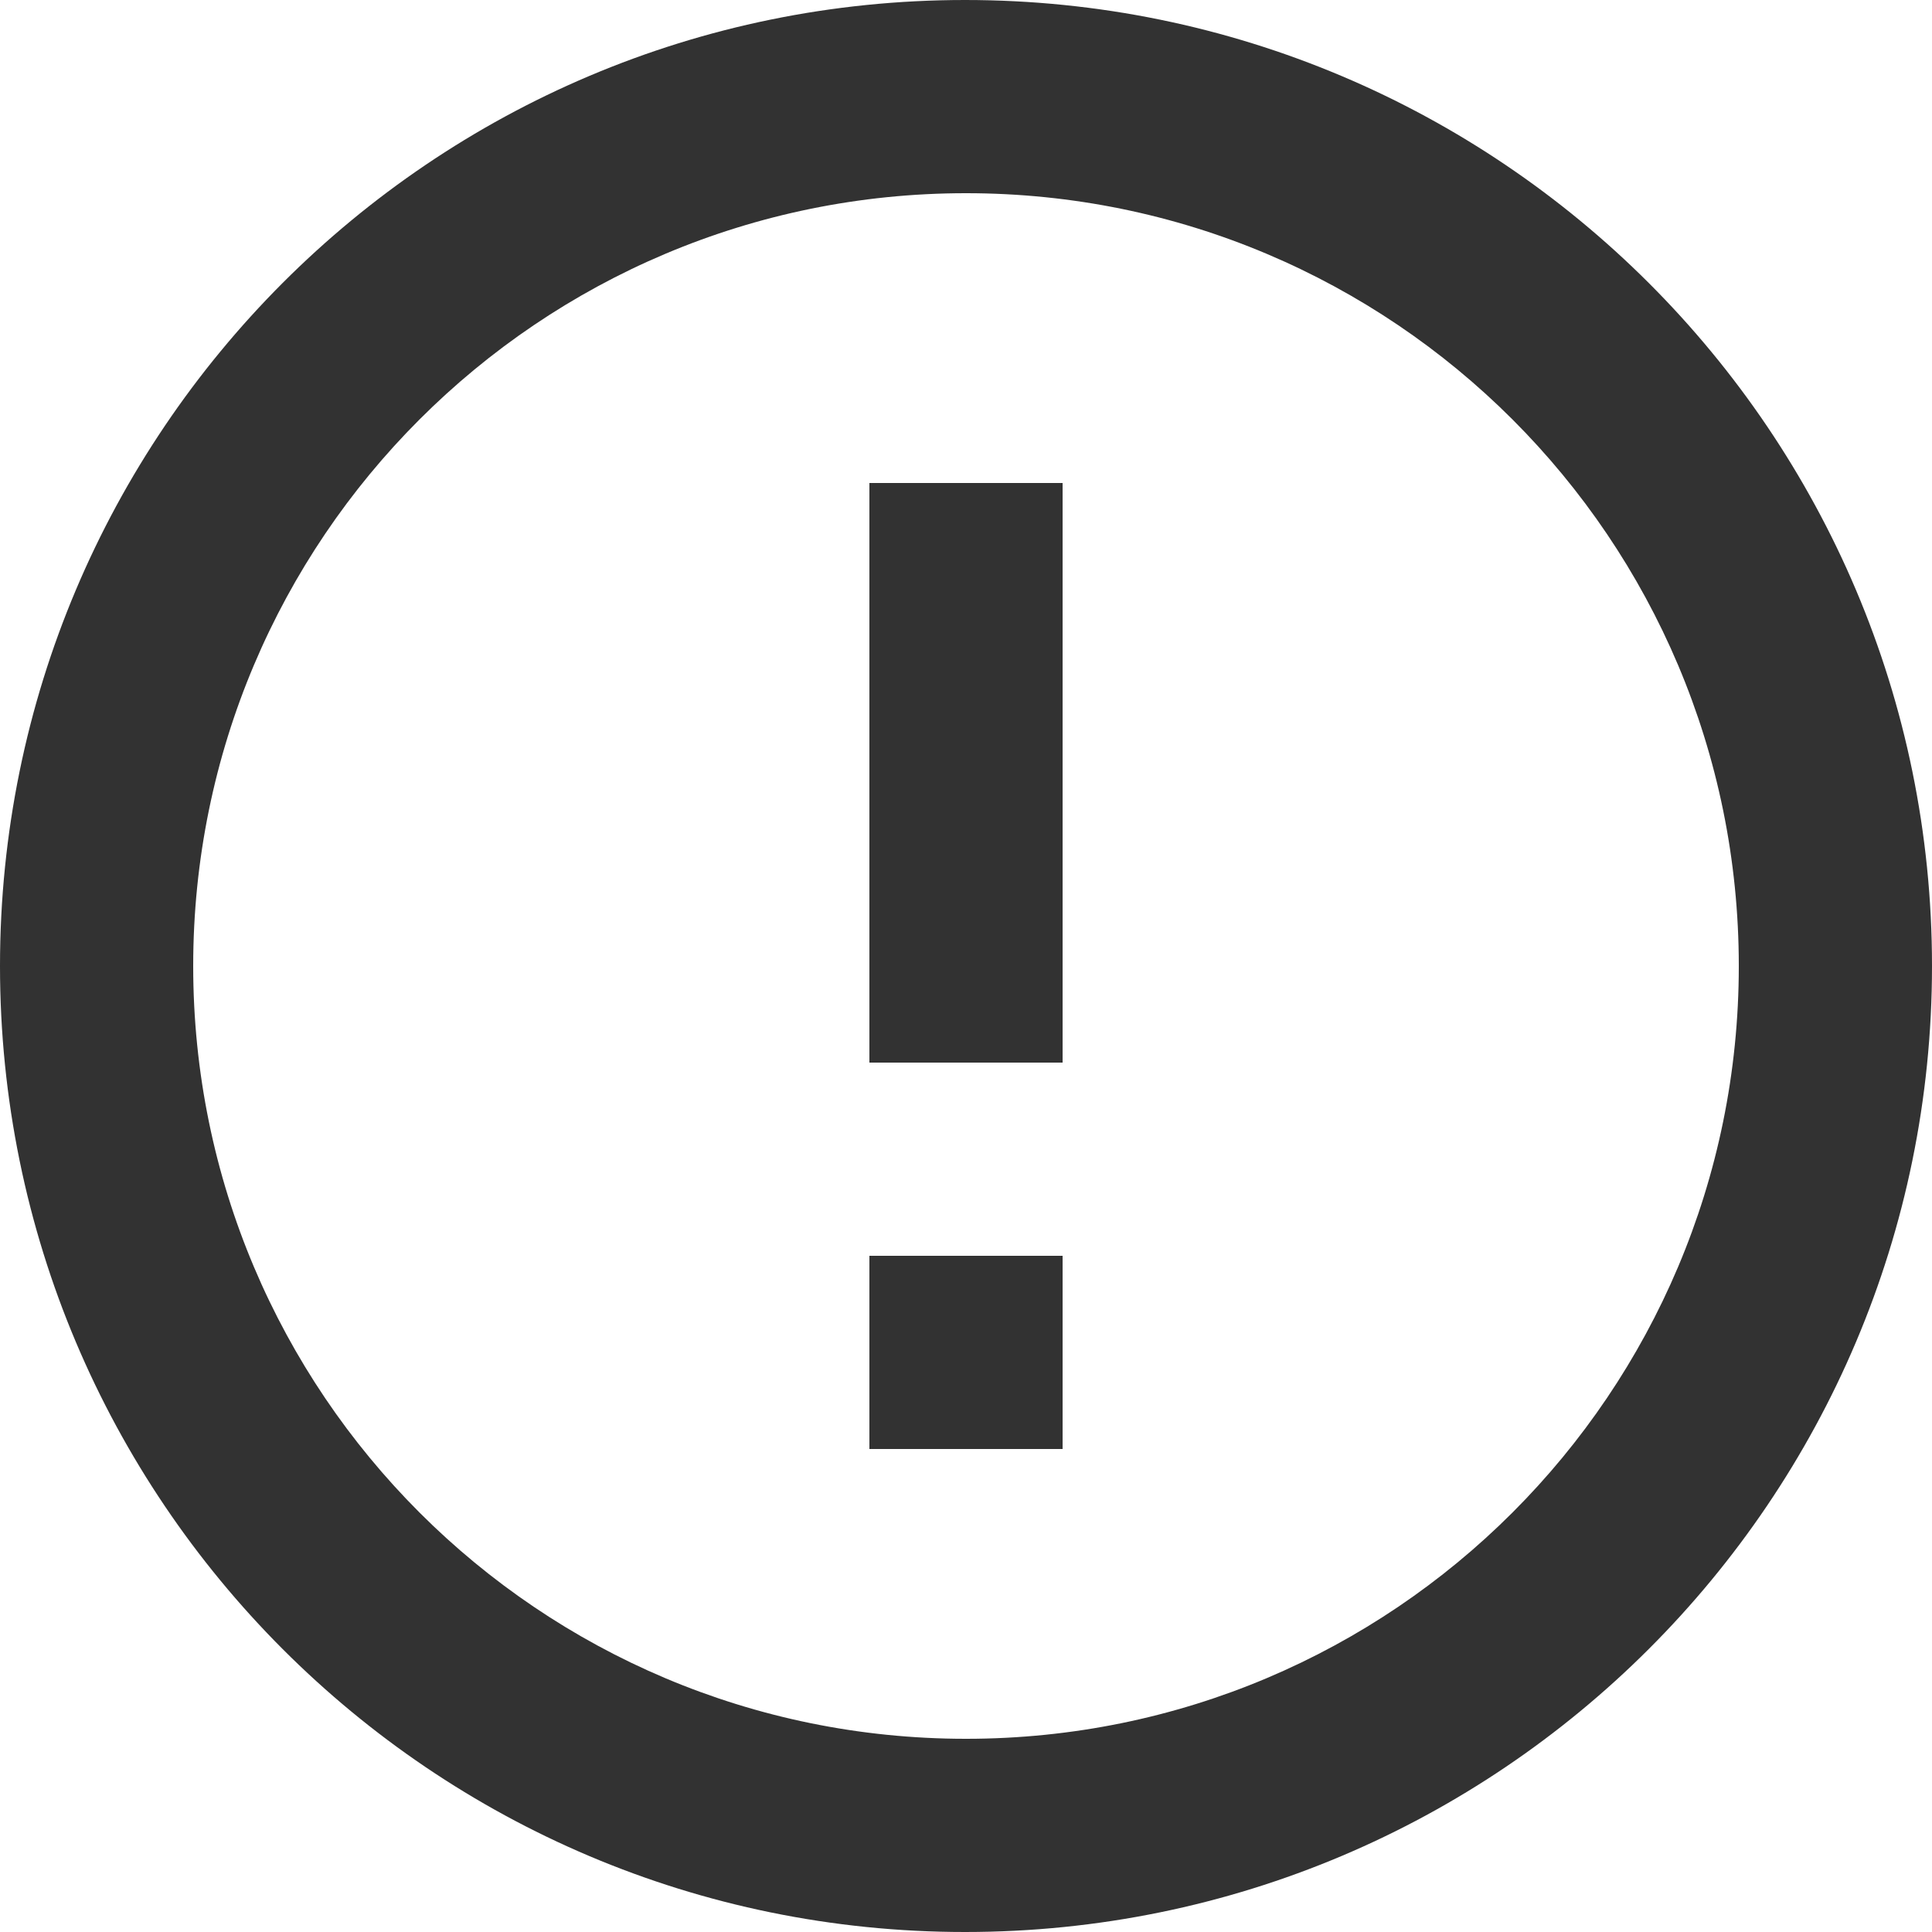
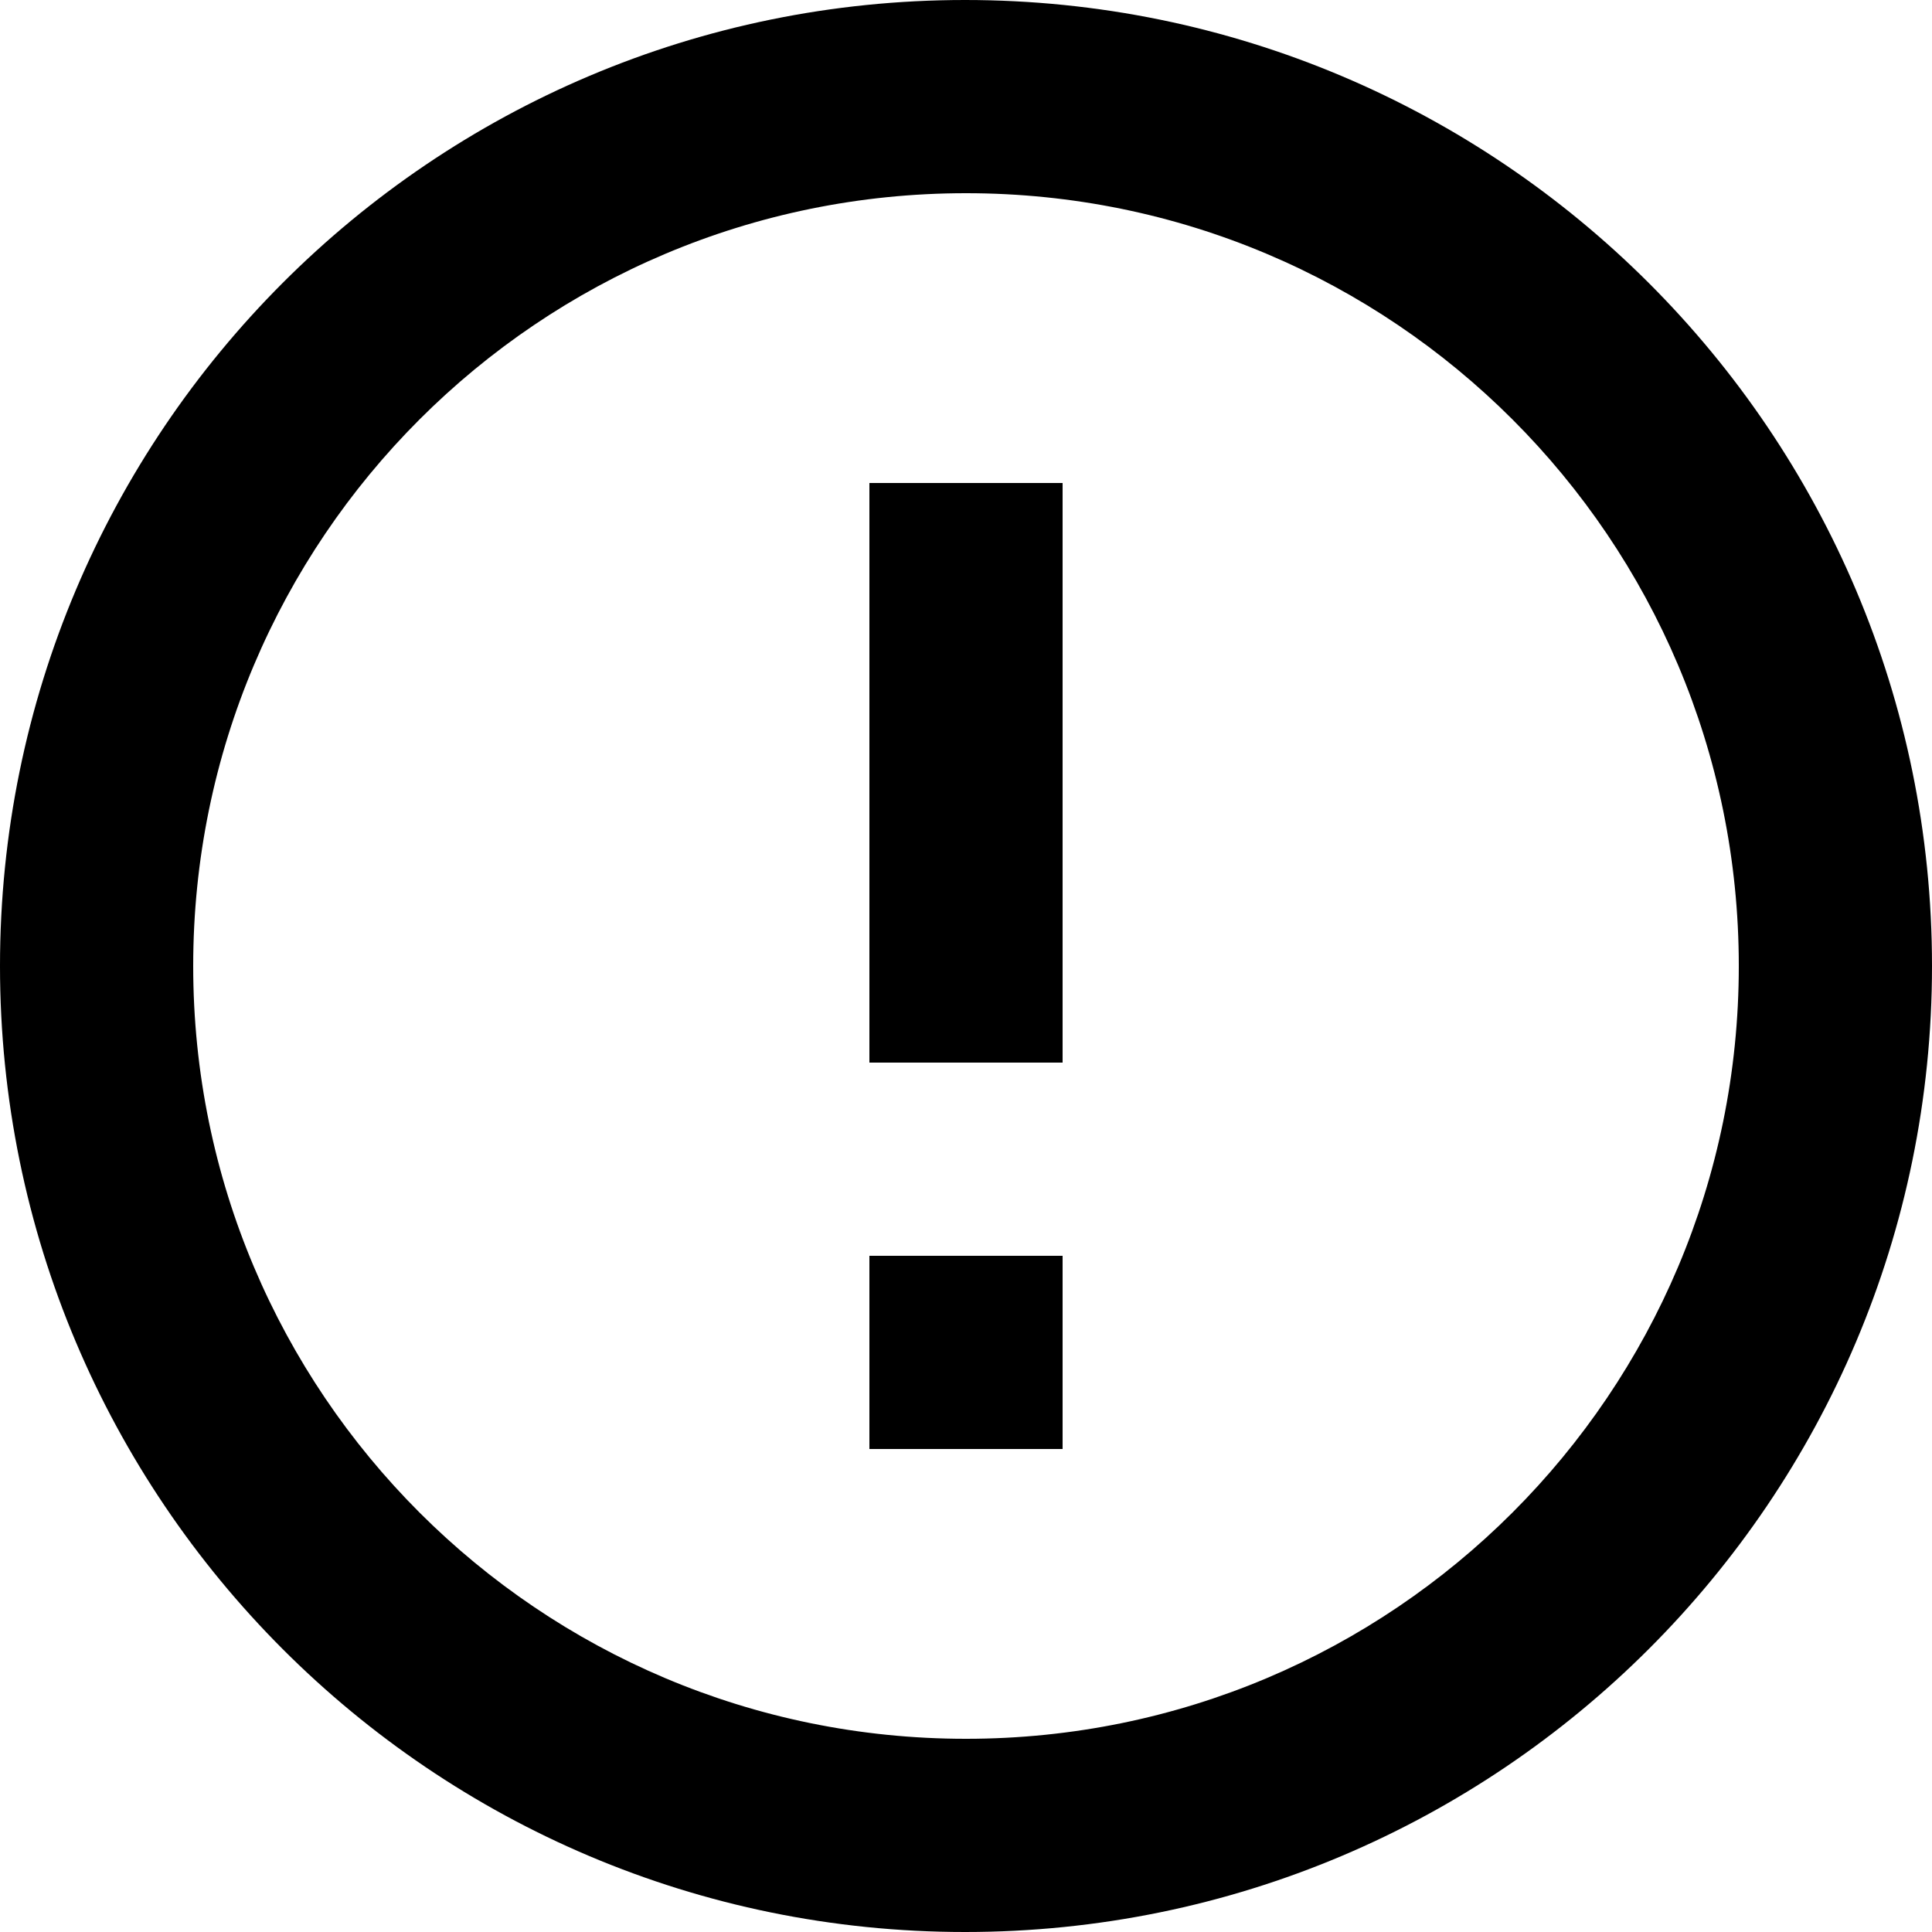
<svg xmlns="http://www.w3.org/2000/svg" width="20" height="20" viewBox="0 0 20 20" fill="none">
-   <path d="M9 13H11V15H9V13ZM9 5H11V11H9V5ZM9.99 0C4.47 0 0 4.48 0 10C0 15.52 4.47 20 9.99 20C15.52 20 20 15.52 20 10C20 4.48 15.52 0 9.99 0ZM10 18C5.58 18 2 14.42 2 10C2 5.58 5.58 2 10 2C14.42 2 18 5.58 18 10C18 14.42 14.42 18 10 18Z" fill="#323232" />
+   <path d="M9 13H11V15H9V13ZM9 5H11V11H9V5ZM9.99 0C4.47 0 0 4.48 0 10C0 15.52 4.47 20 9.99 20C15.52 20 20 15.52 20 10C20 4.48 15.52 0 9.99 0ZM10 18C5.58 18 2 14.42 2 10C2 5.58 5.58 2 10 2C14.42 2 18 5.58 18 10C18 14.42 14.42 18 10 18Z" fill="currentColor" />
</svg>
